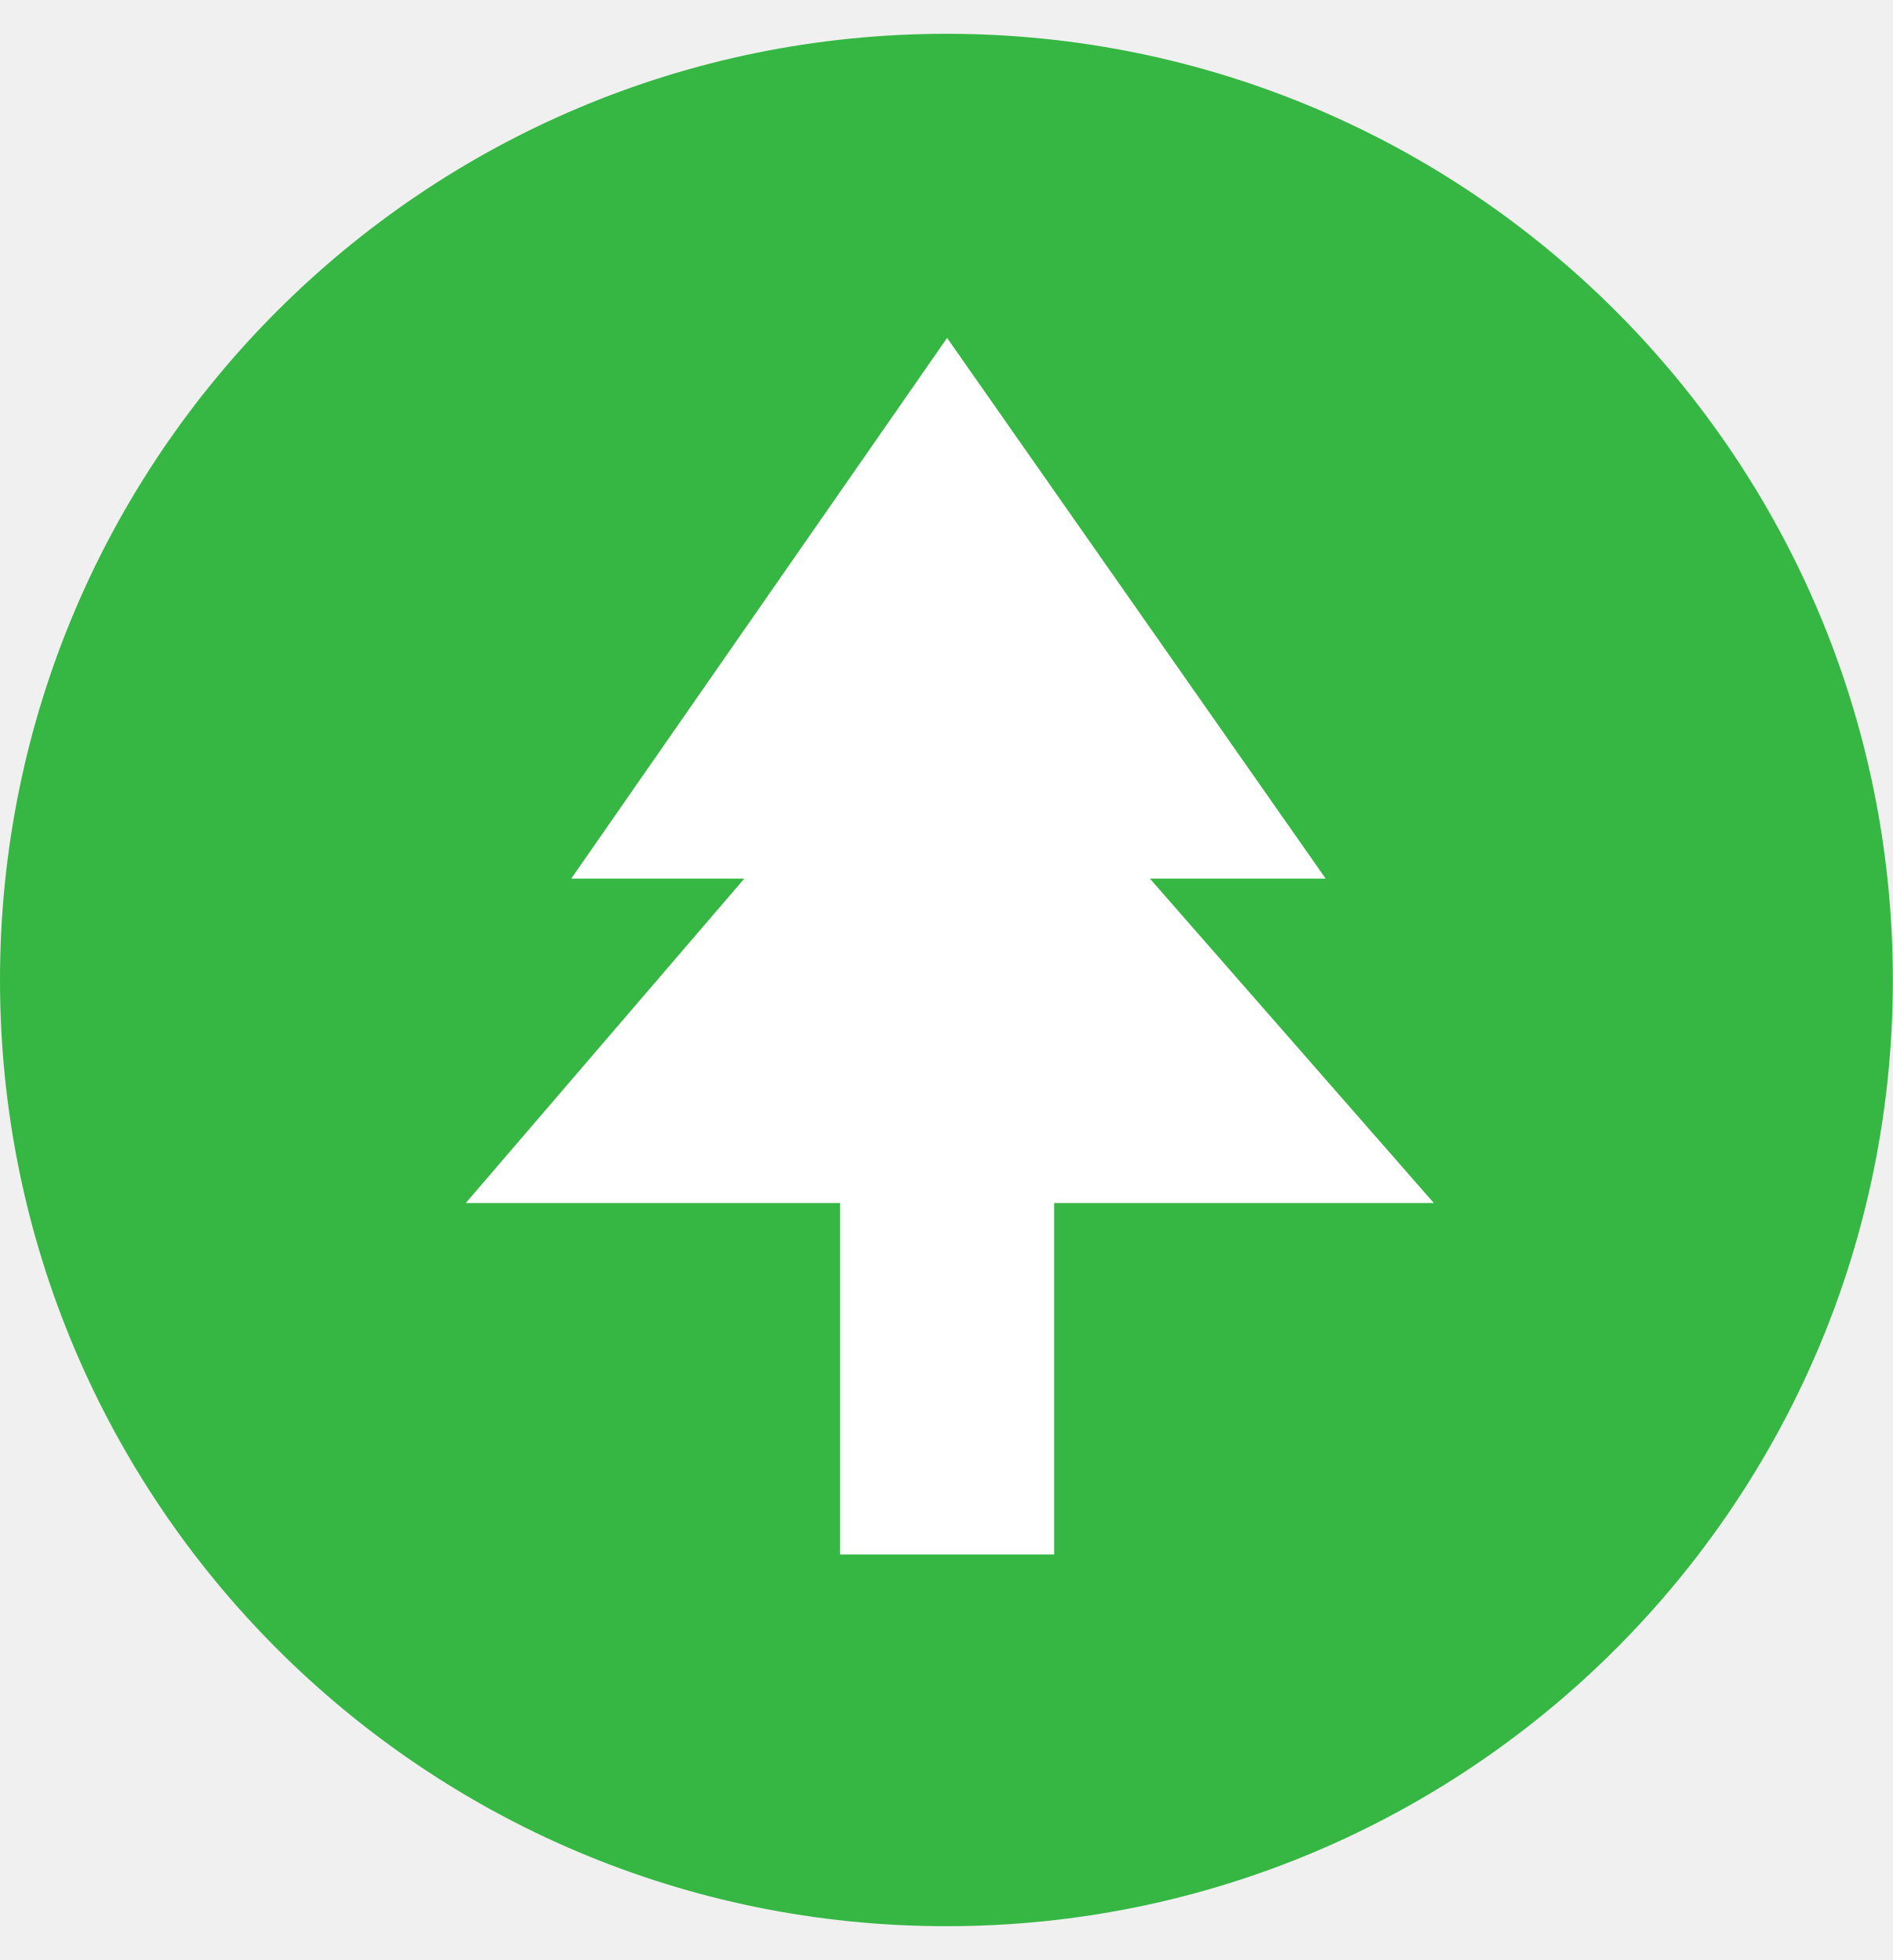
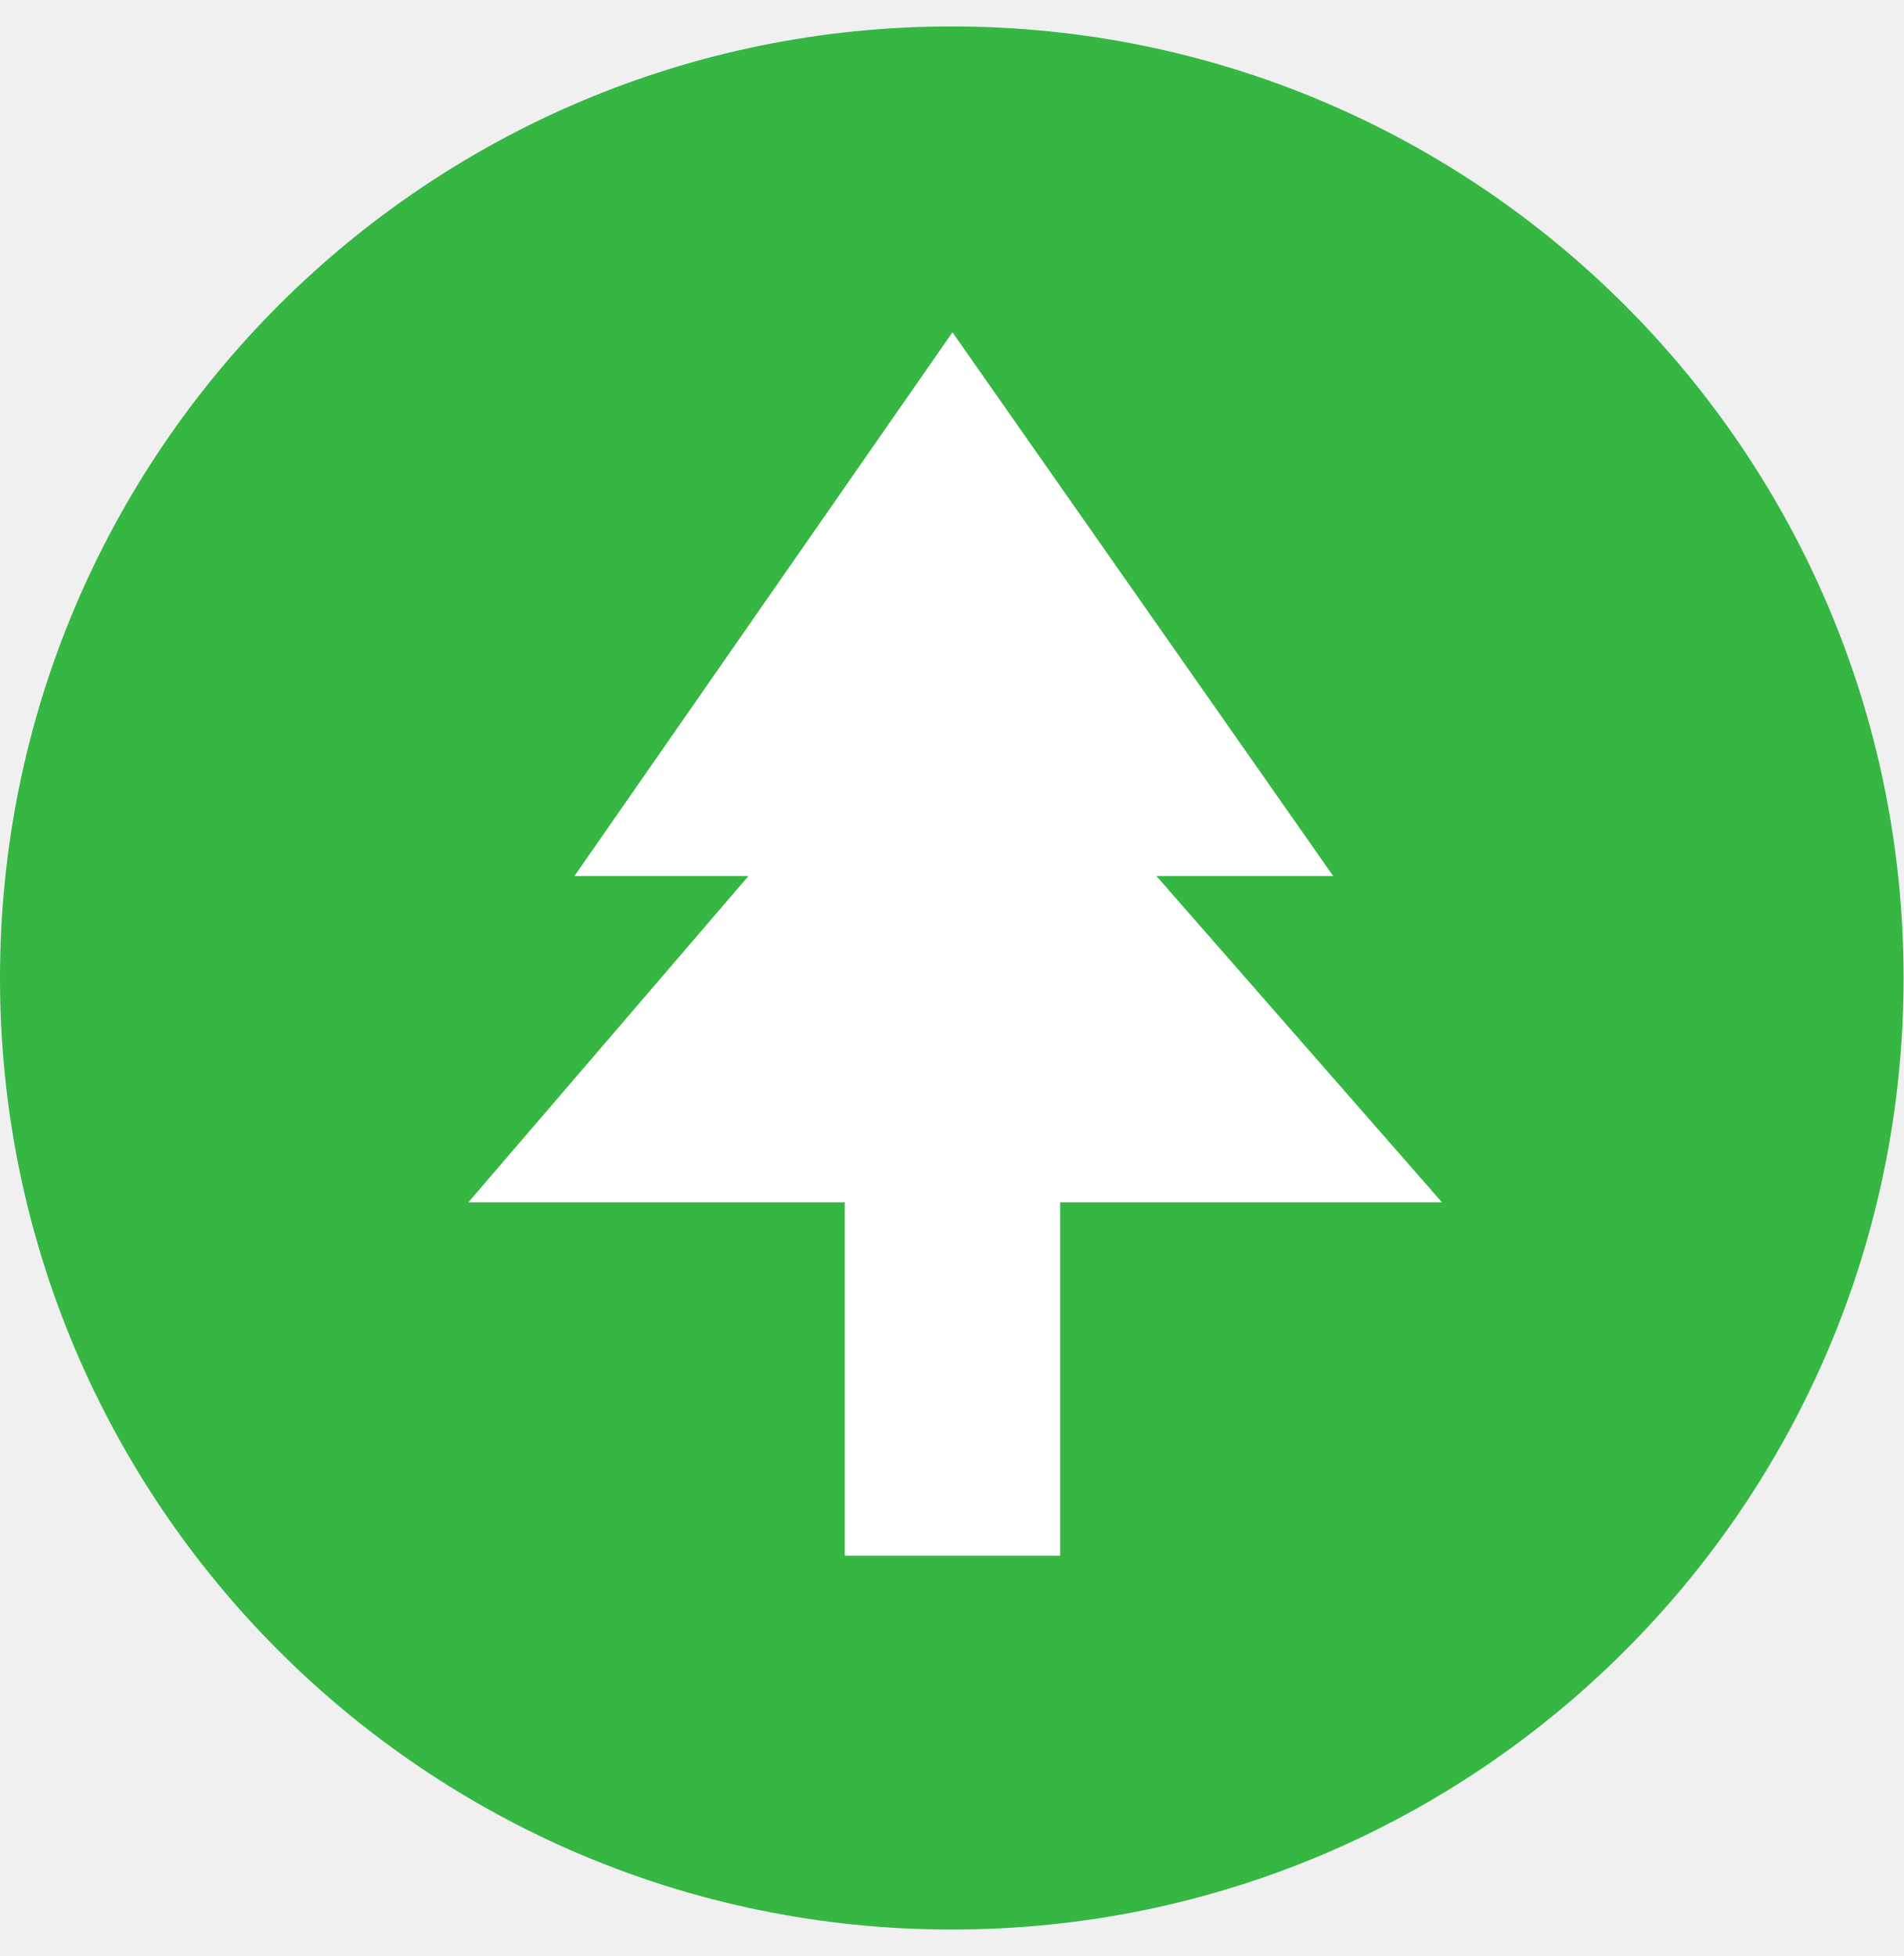
- <svg xmlns="http://www.w3.org/2000/svg" width="28" height="29" viewBox="0 0 28 29" fill="none">
-   <rect y="0.5" width="28" height="28" rx="14" fill="#36B743" />
-   <path d="M17.01 13H19.61L14.01 5L8.45 13H11.01L6.89 17.8H12.426V23H15.594V17.8H21.21L17.01 13Z" fill="white" />
+ <svg xmlns="http://www.w3.org/2000/svg" width="36" height="37" viewBox="0 0 36 37" fill="none">
+   <rect y="0.5" width="36" height="36" rx="18" fill="#36B743" />
+   <path d="M21.87 16.571H25.213L18.013 6.286L10.864 16.571H14.155L8.858 22.743H15.976V29.428H20.049V22.743H27.27L21.87 16.571Z" fill="white" />
</svg>
